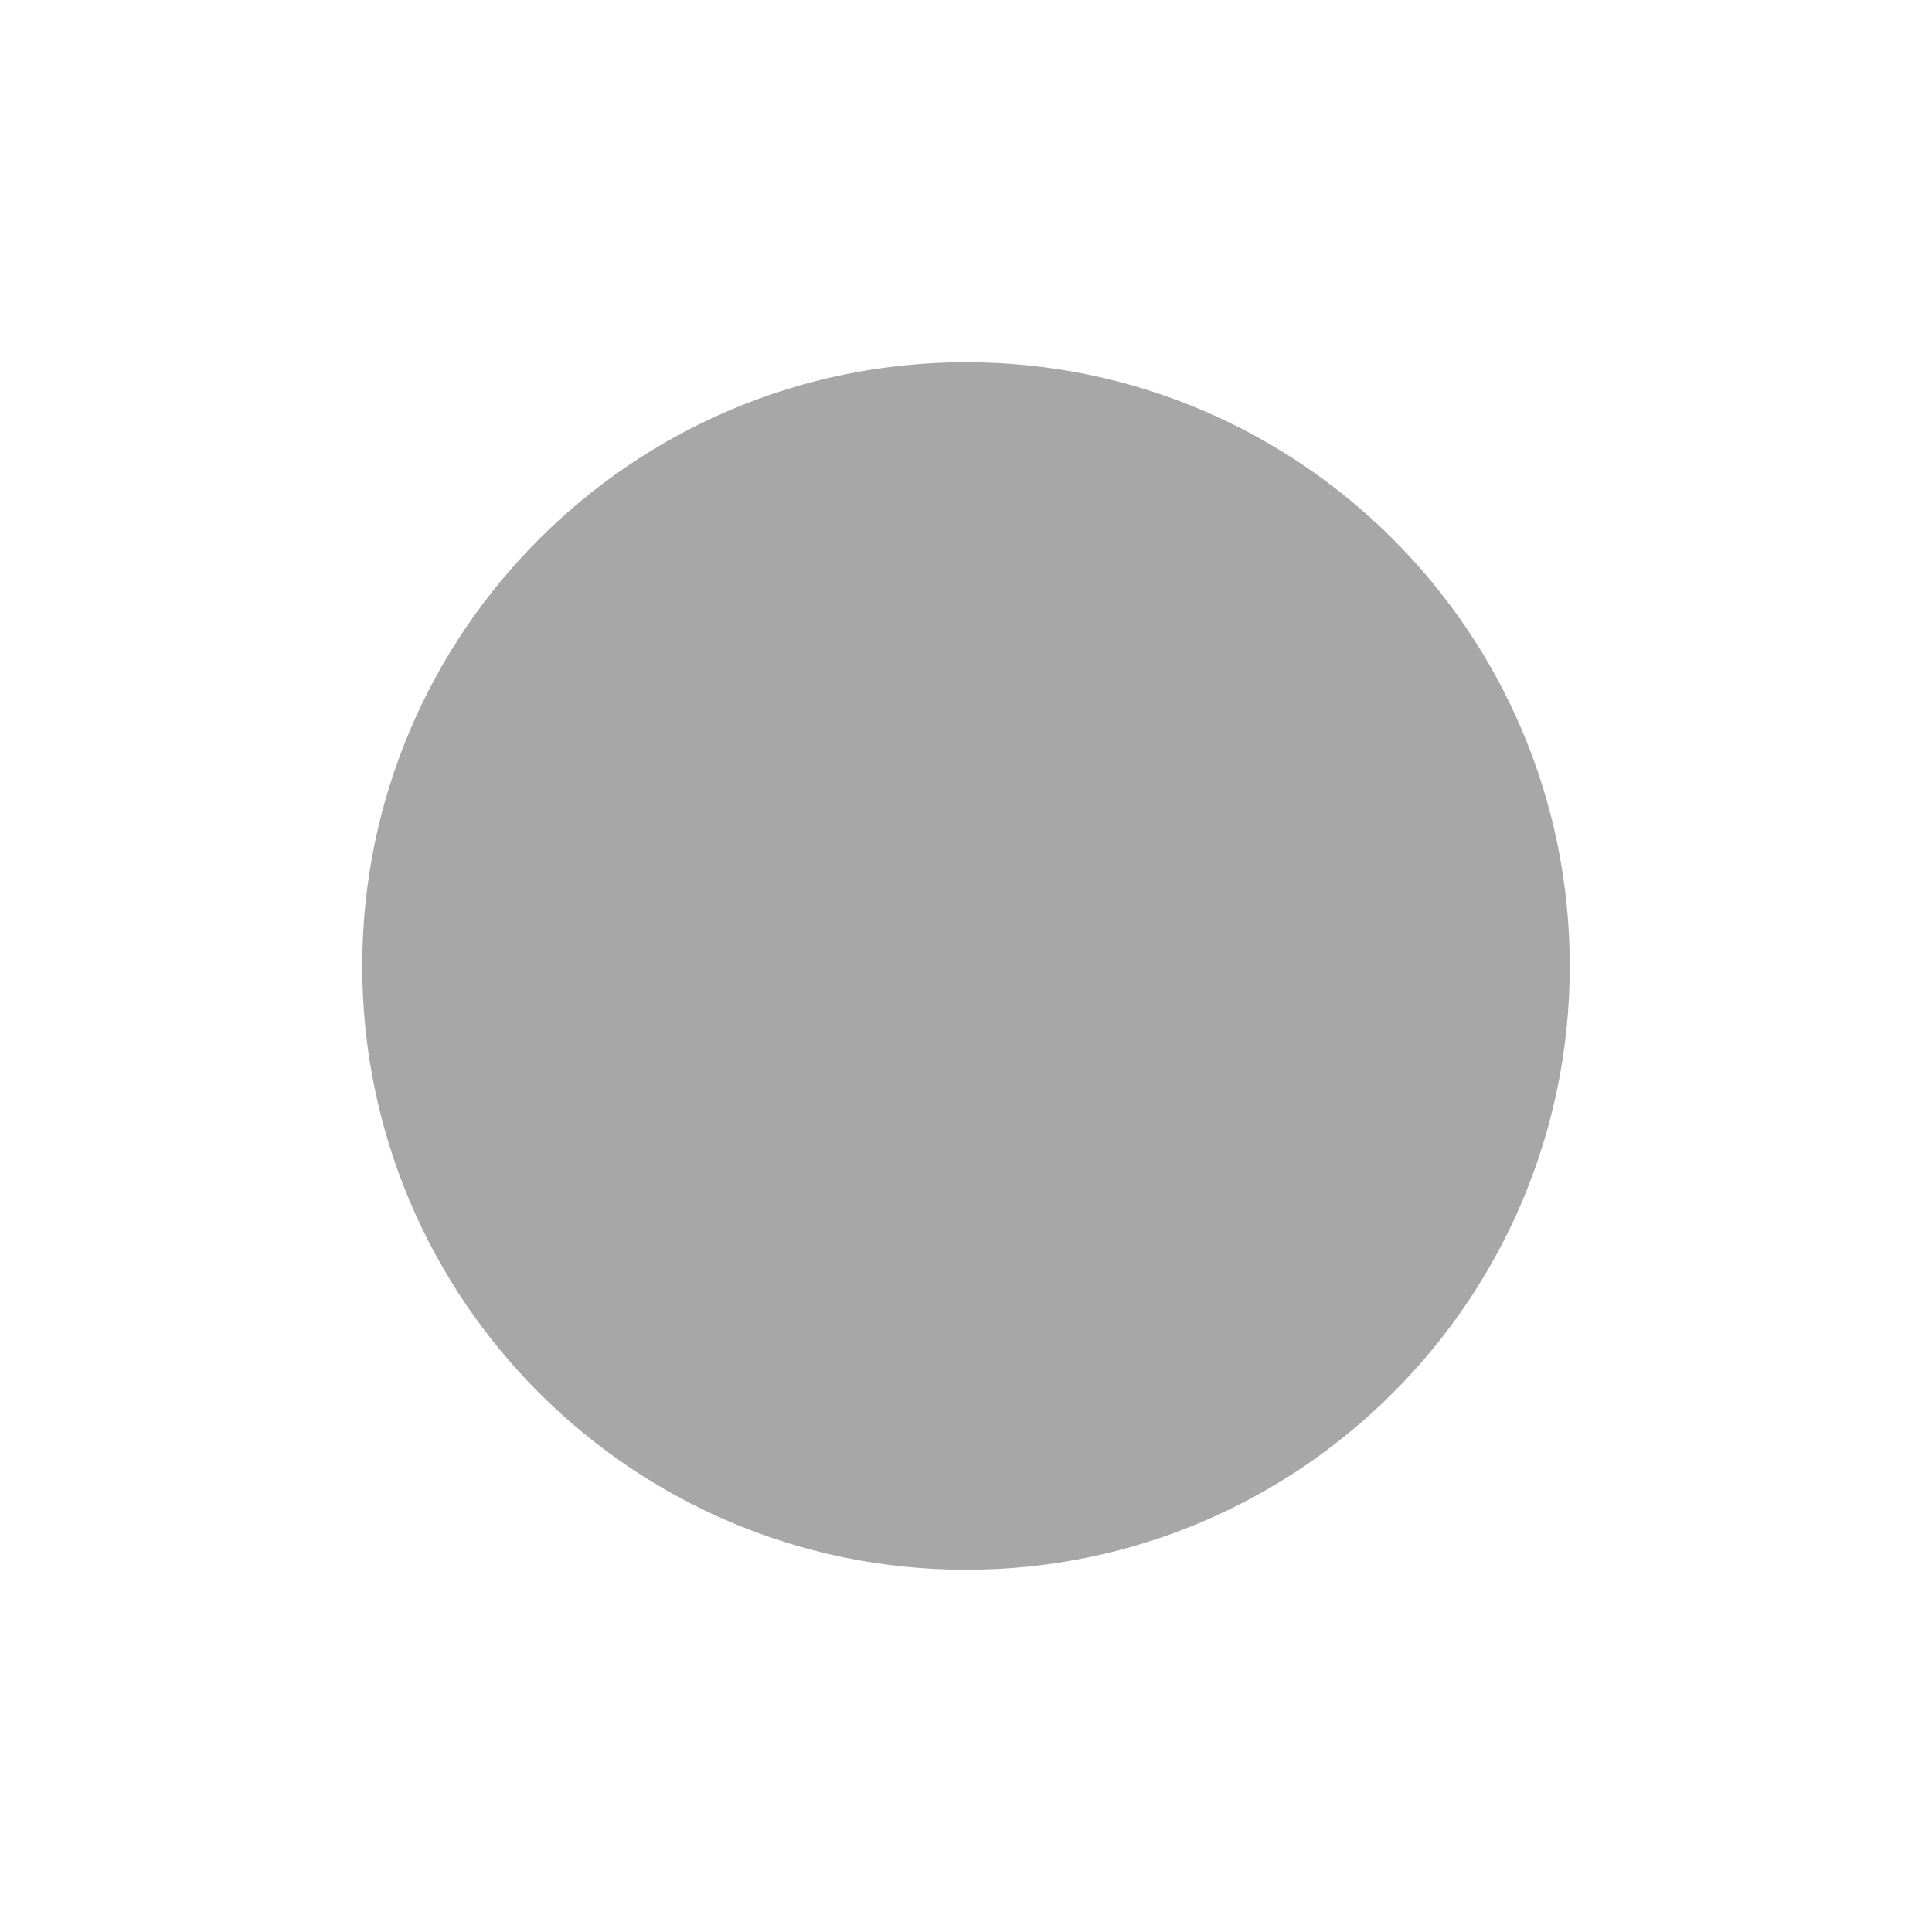
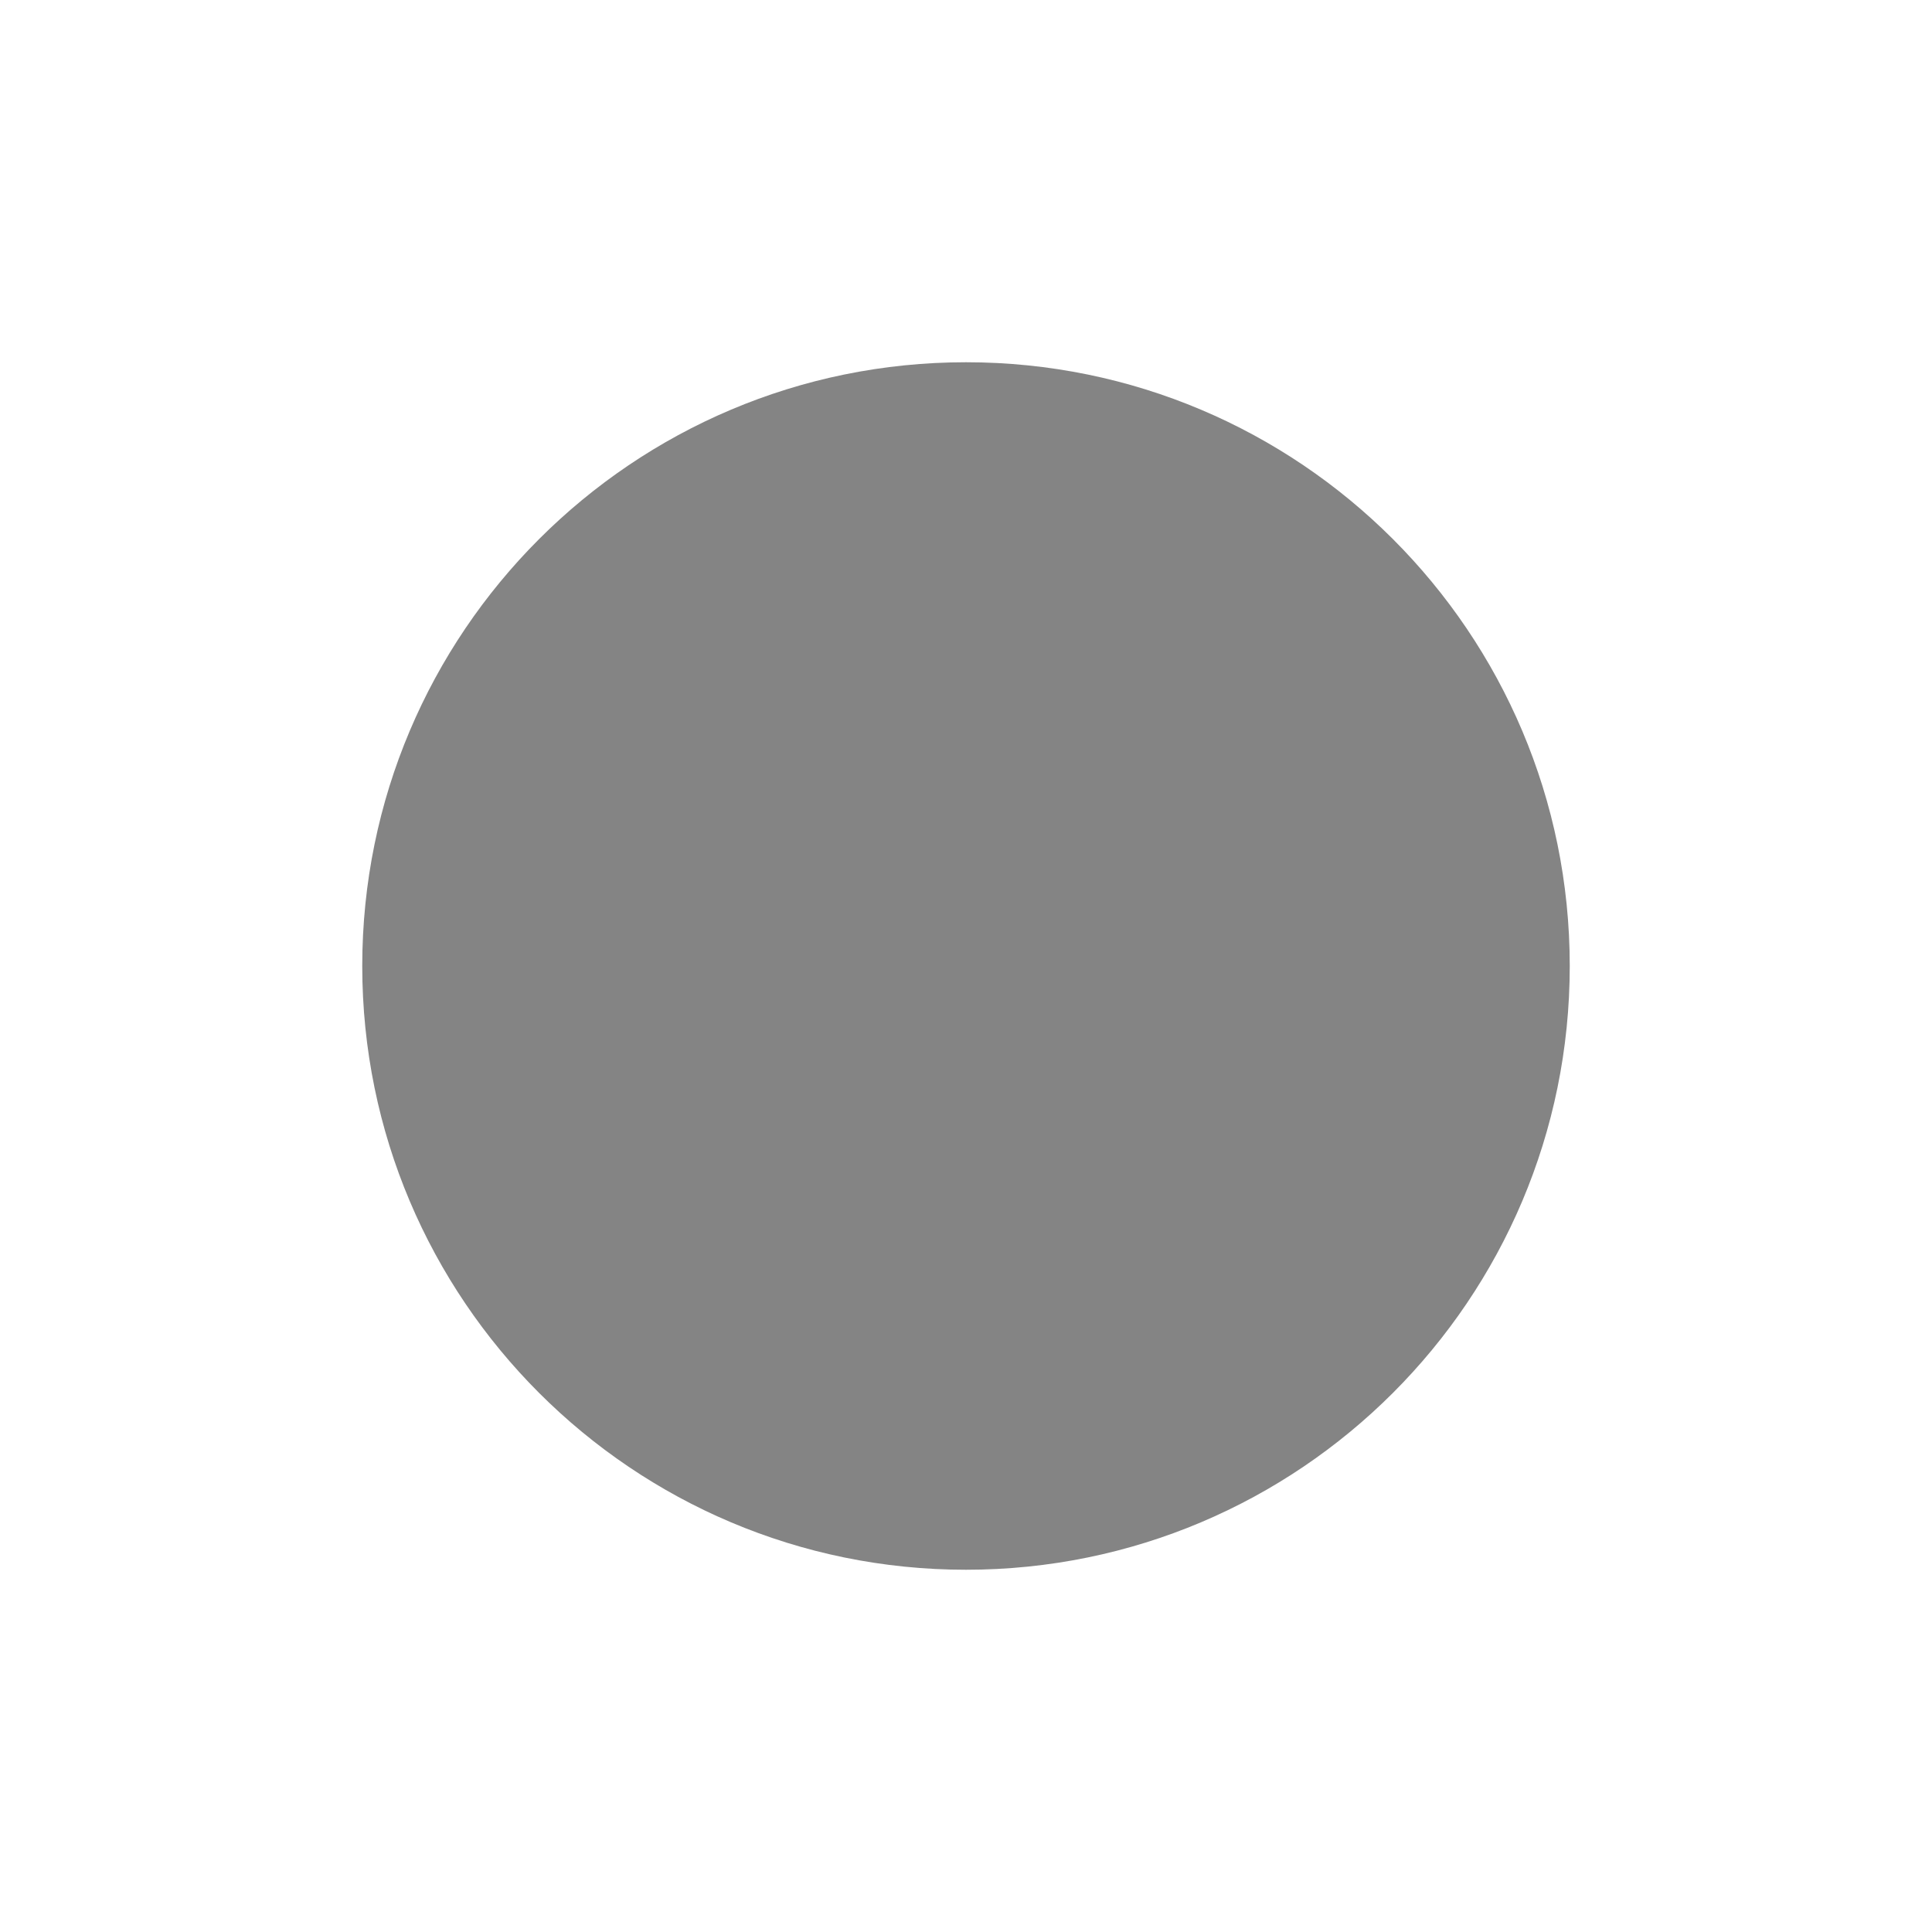
- <svg xmlns="http://www.w3.org/2000/svg" width="16" height="16" viewBox="0 0 16 16">
-   <g fill="none" fill-rule="evenodd" fill-opacity="0.6">
-     <g fill="#6C6C6C">
-       <circle cx="8" cy="8" r="5" />
-     </g>
+ <svg xmlns="http://www.w3.org/2000/svg" viewBox="0 0 16 16">
+   <defs>
+     <style>.icon-canvas-transparent,.icon-vs-out{fill:#f6f6f6;}.icon-canvas-transparent{opacity:0;}.icon-disabled-grey{fill:#848484;}</style>
+   </defs>
+   <g id="canvas">
+     <path class="icon-canvas-transparent" d="M16,0V16H0V0Z" />
+   </g>
+   <g id="outline" style="display: none;">
+     <path class="icon-vs-out" d="M14,8A6,6,0,1,1,8,2,6.007,6.007,0,0,1,14,8Z" />
+   </g>
+   <g id="iconBg">
+     <path class="icon-disabled-grey" d="M13,8A5,5,0,1,1,8,3,5,5,0,0,1,13,8Z" />
  </g>
</svg>
